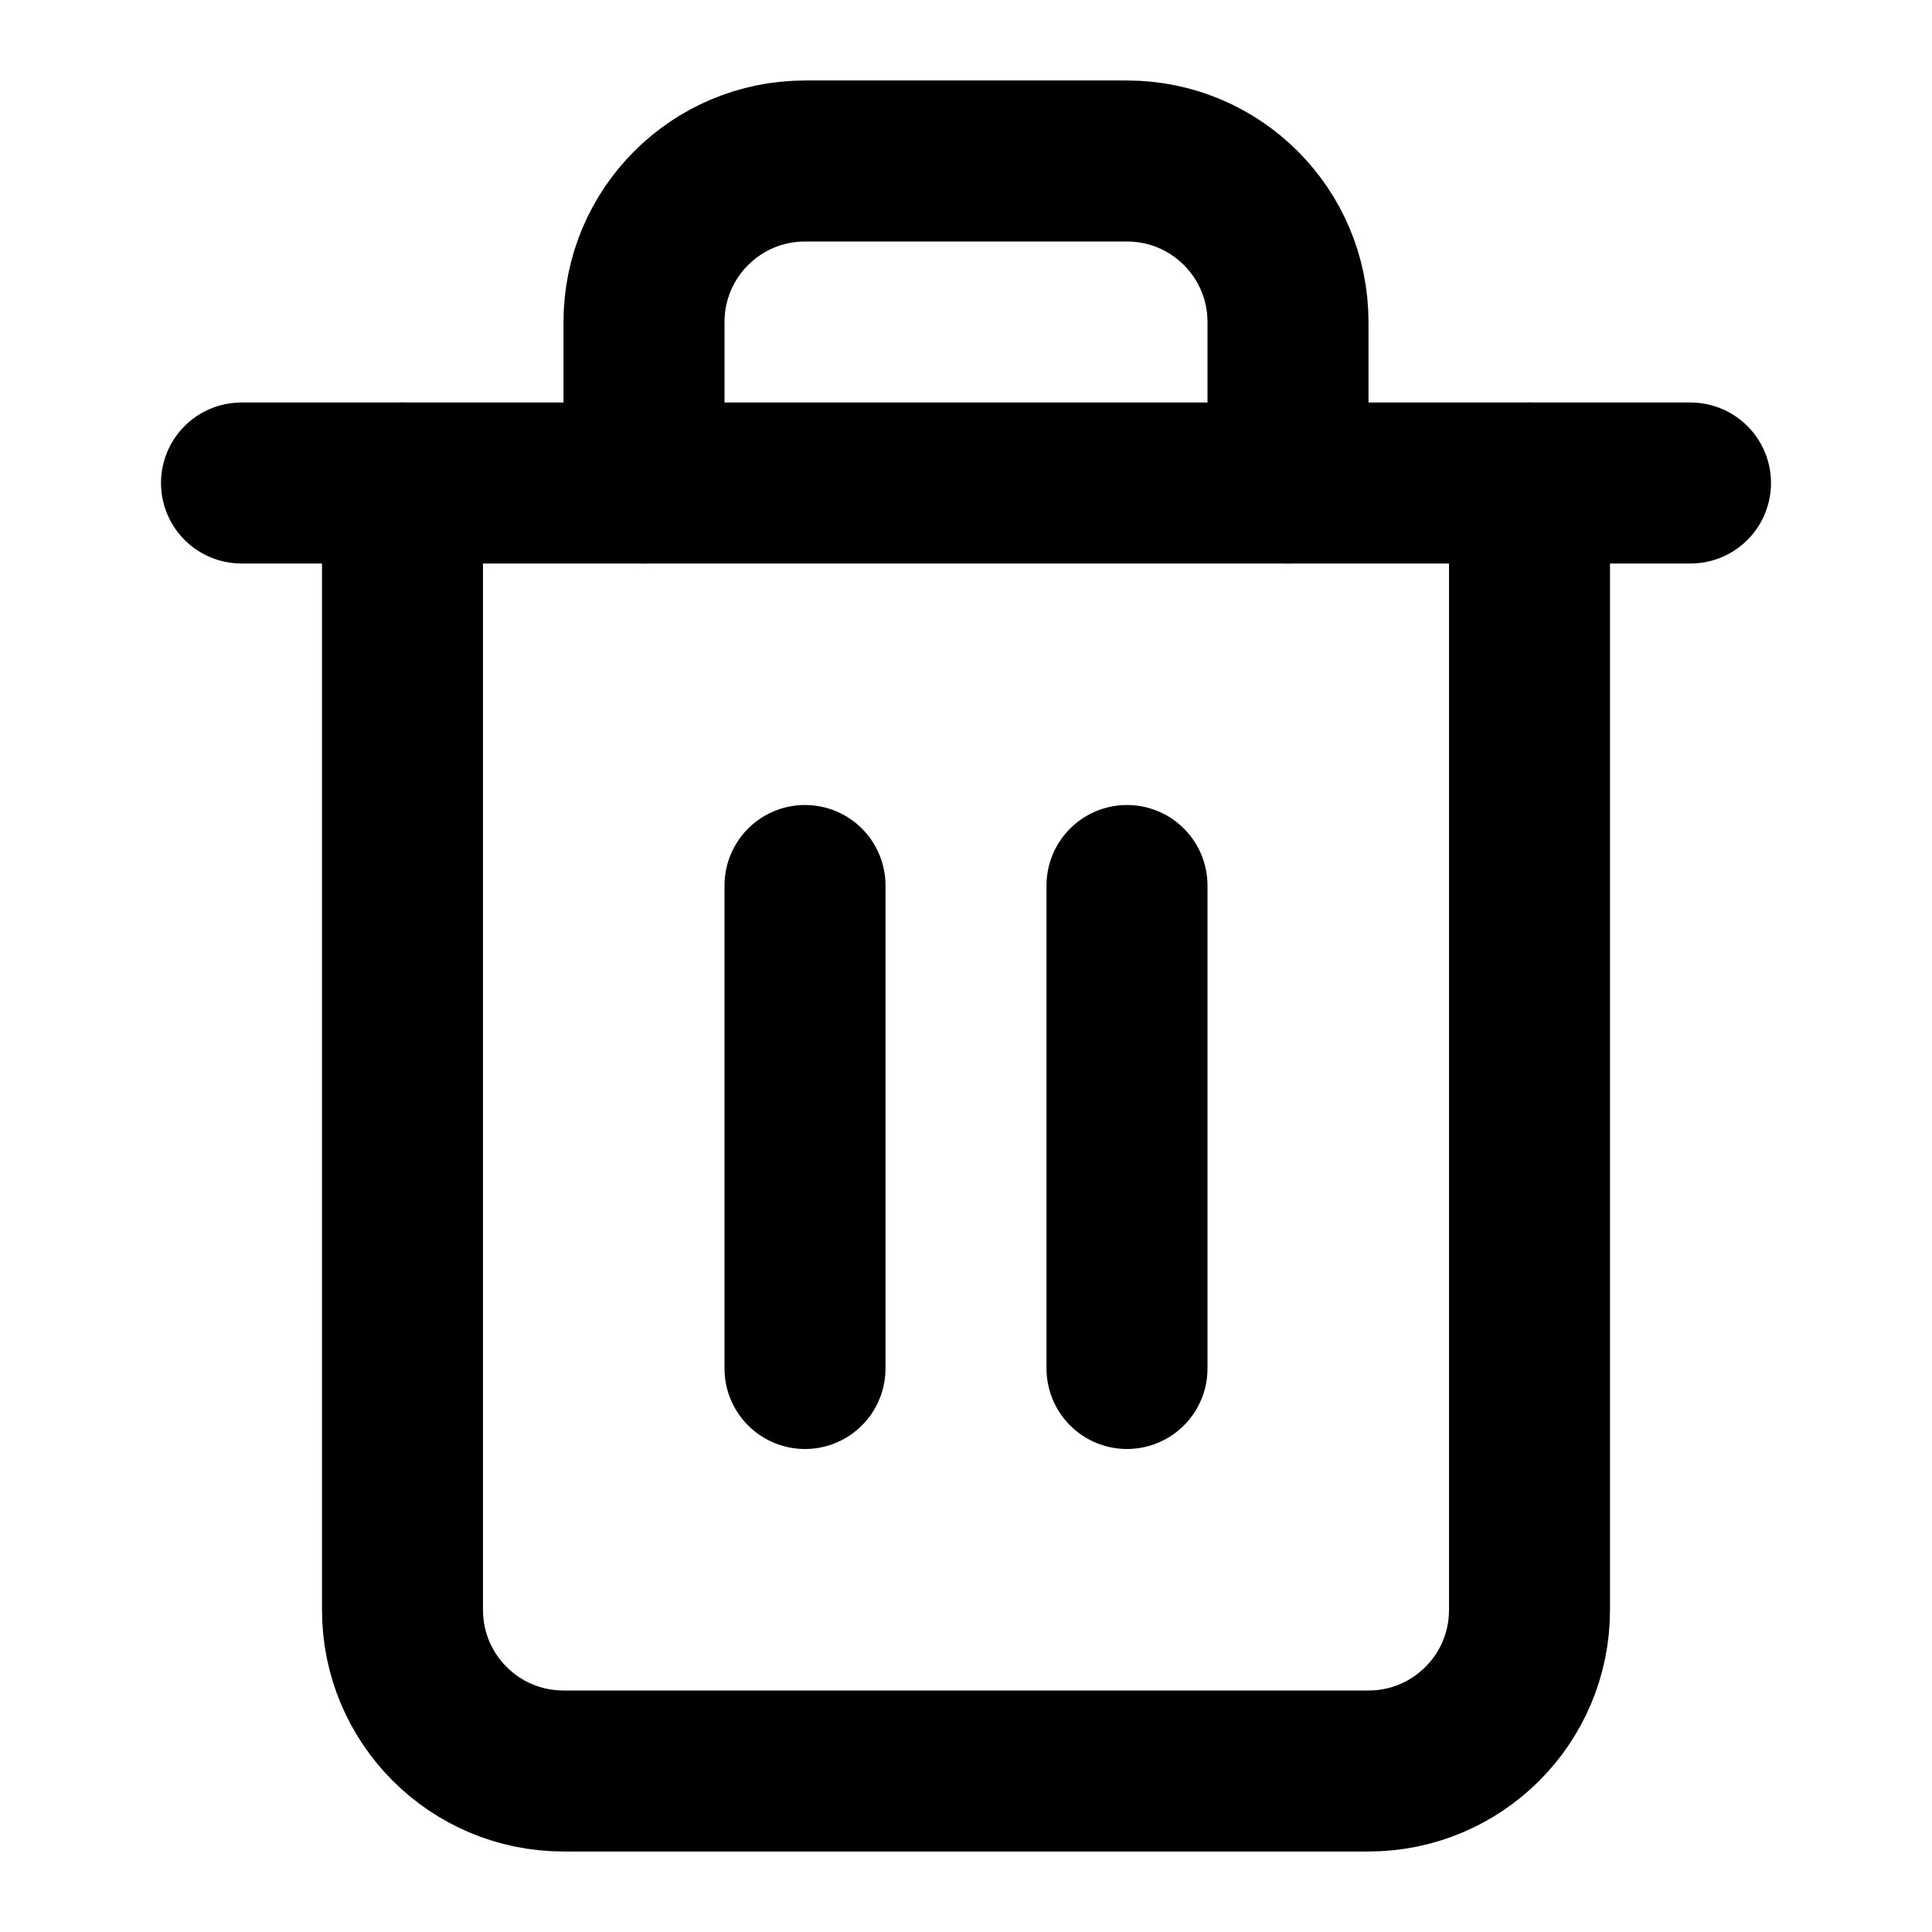
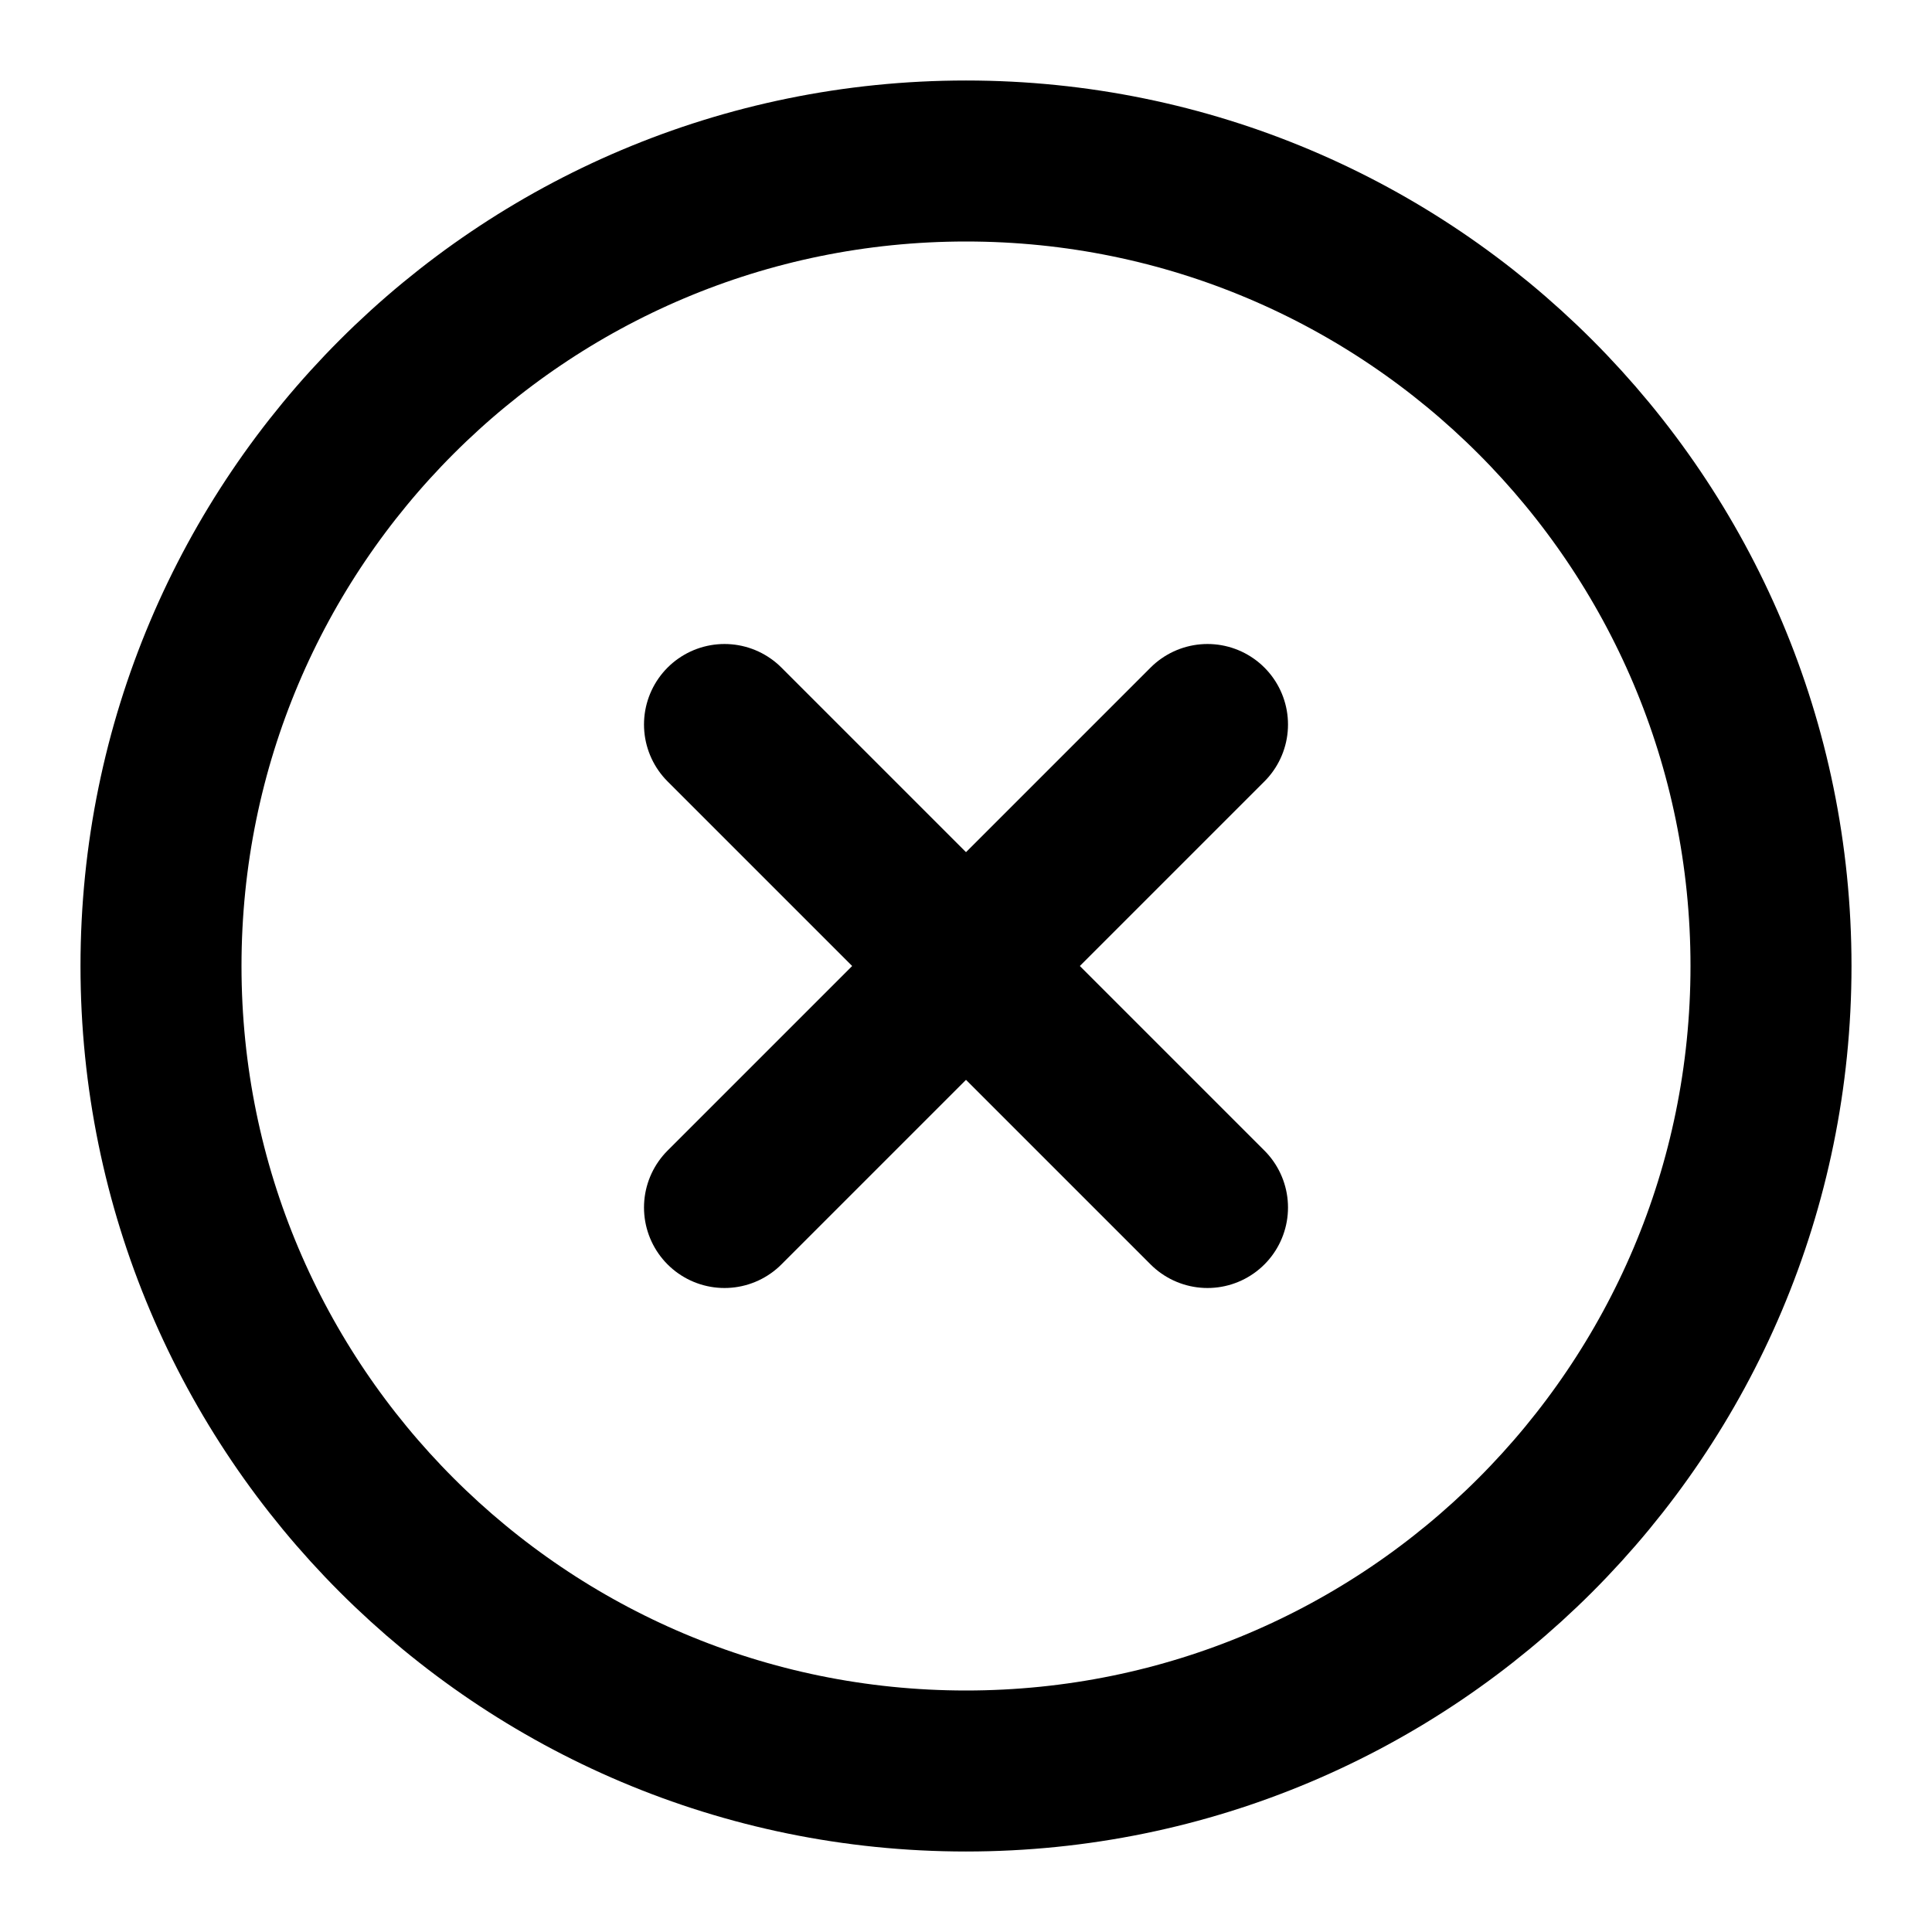
<svg xmlns="http://www.w3.org/2000/svg" fill="none" height="24" stroke="currentColor" stroke-linecap="round" stroke-linejoin="round" stroke-width="2" viewBox="0 0 24 24" width="24">
-   <polyline points="3 6 5 6 21 6" />
-   <path d="M19 6v14a2 2 0 0 1-2 2H7a2 2 0 0 1-2-2V6m3 0V4a2 2 0 0 1 2-2h4a2 2 0 0 1 2 2v2" />
-   <line x1="10" x2="10" y1="11" y2="17" />
-   <line x1="14" x2="14" y1="11" y2="17" />
+   <circle cx="12" cy="12" r="10" />
+   <line x1="15" x2="9" y1="9" y2="15" />
+   <line x1="9" x2="15" y1="9" y2="15" />
</svg>
